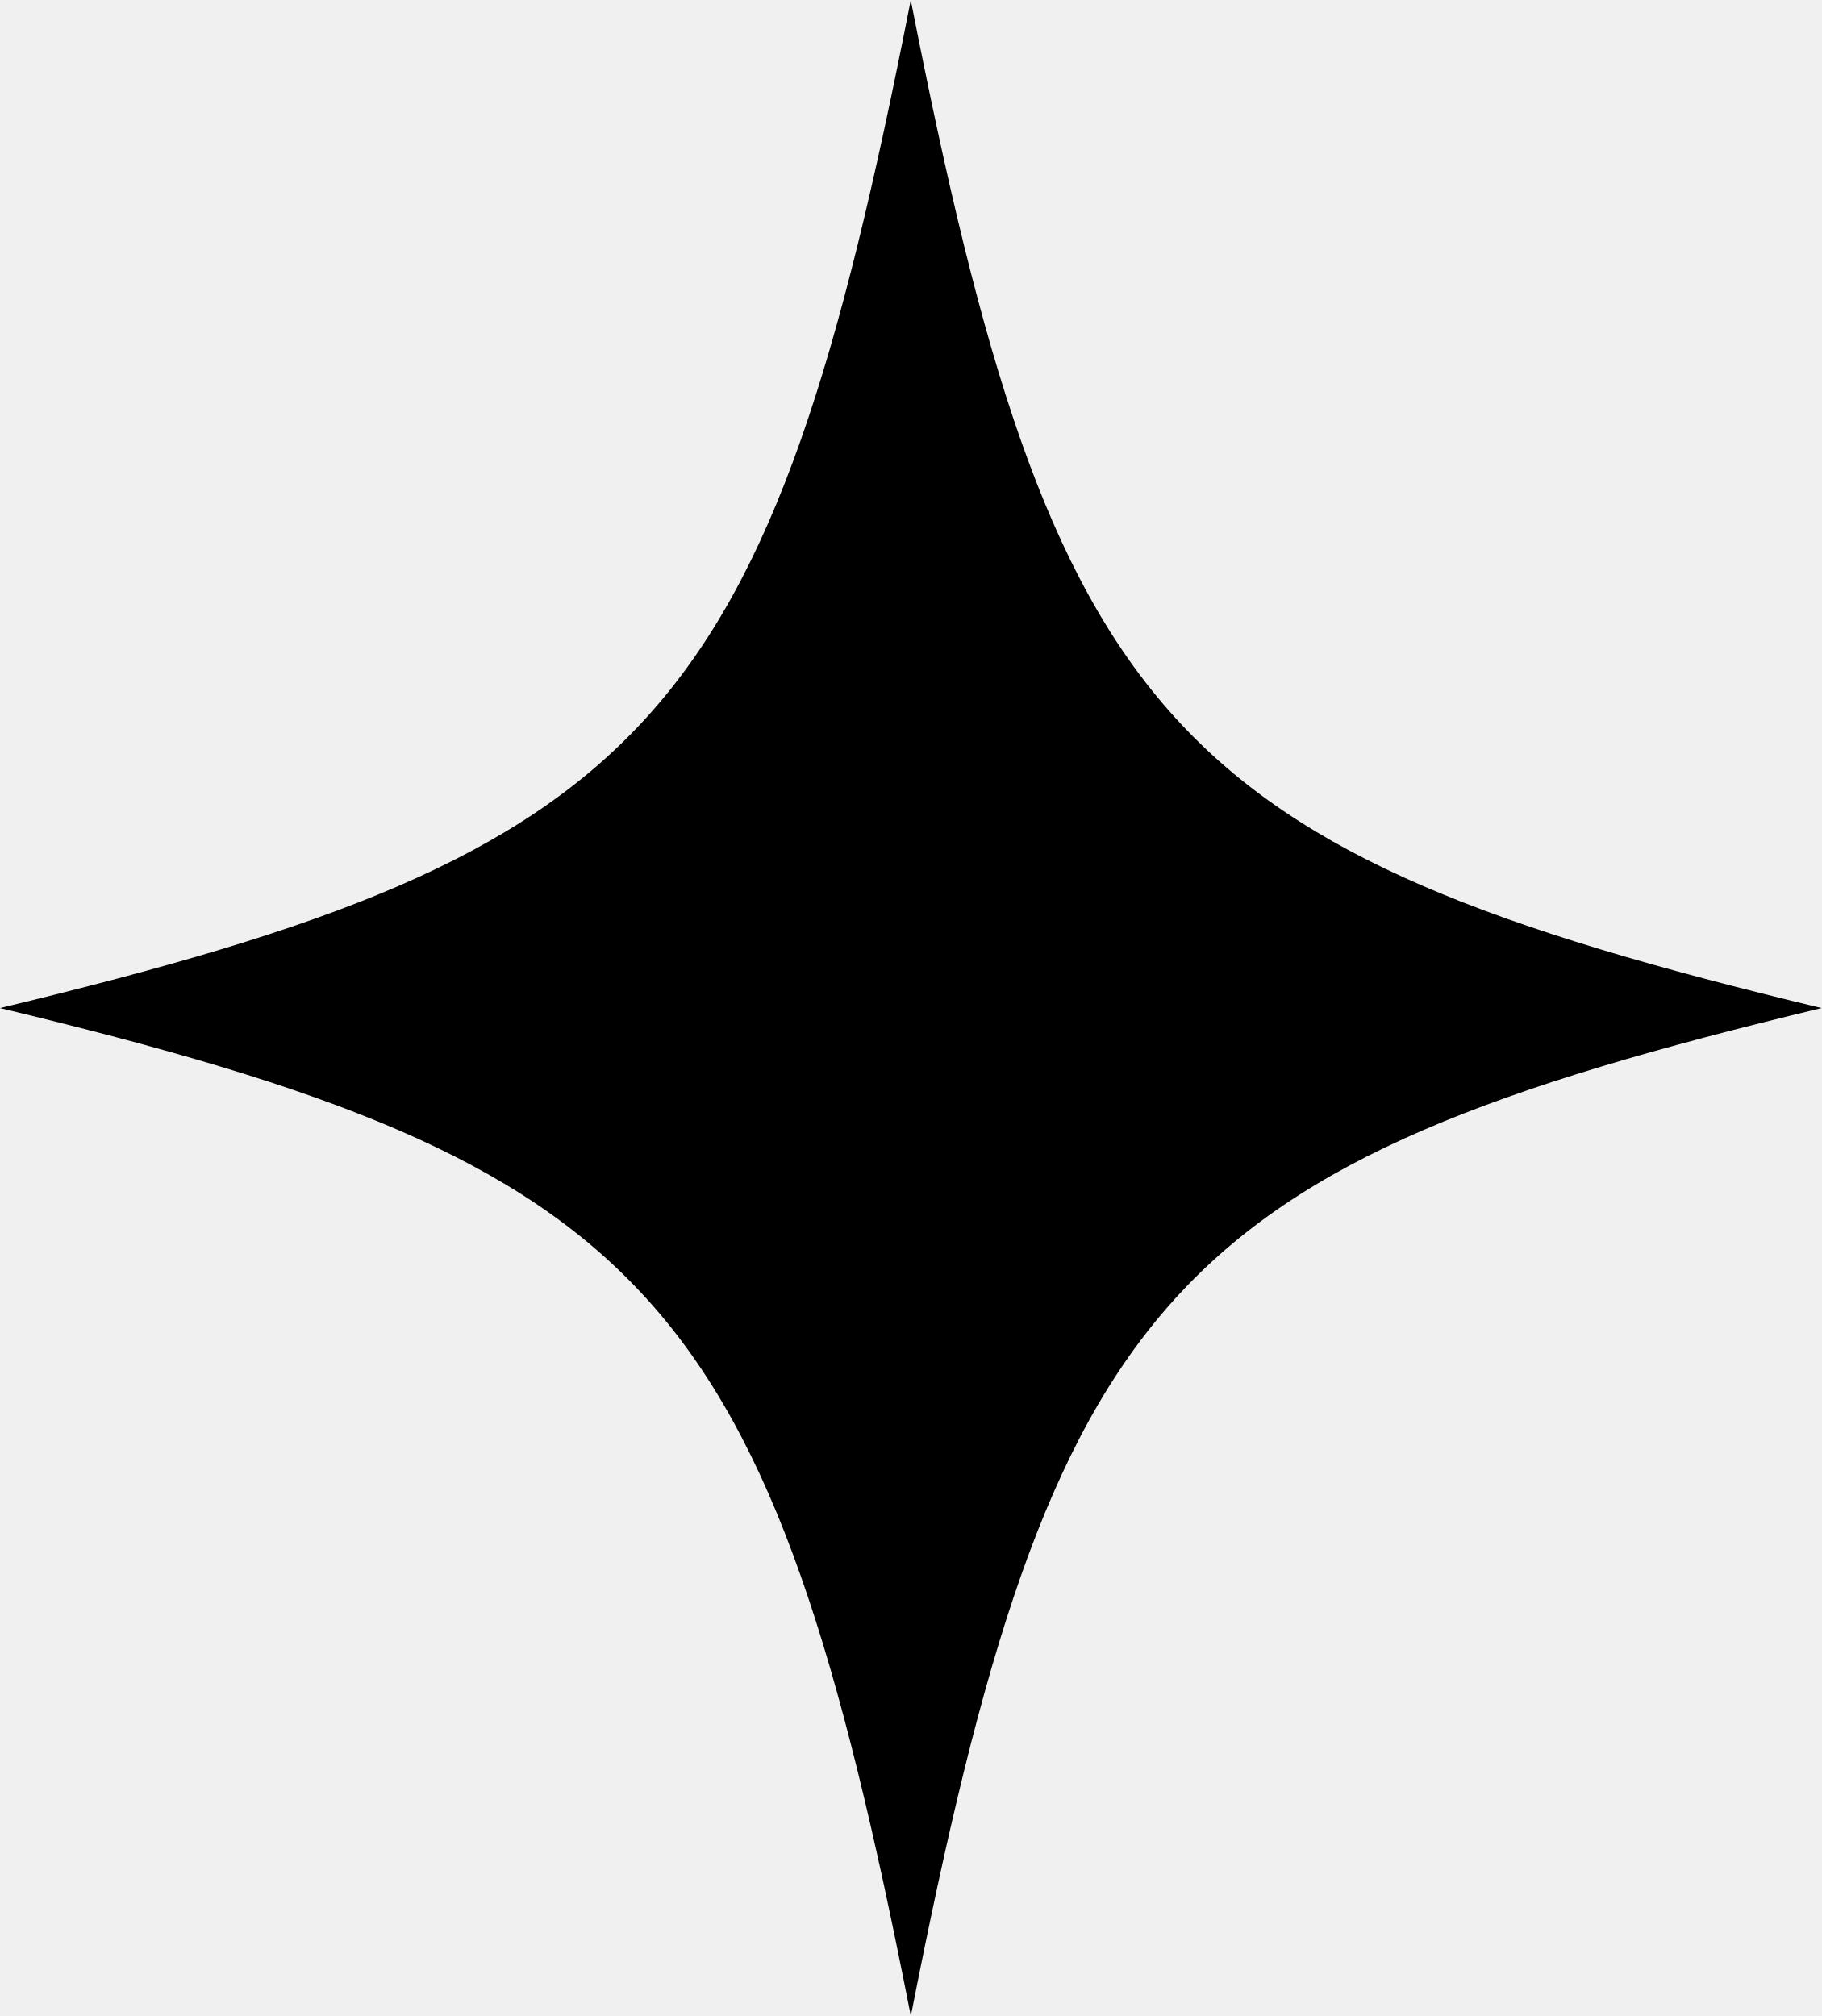
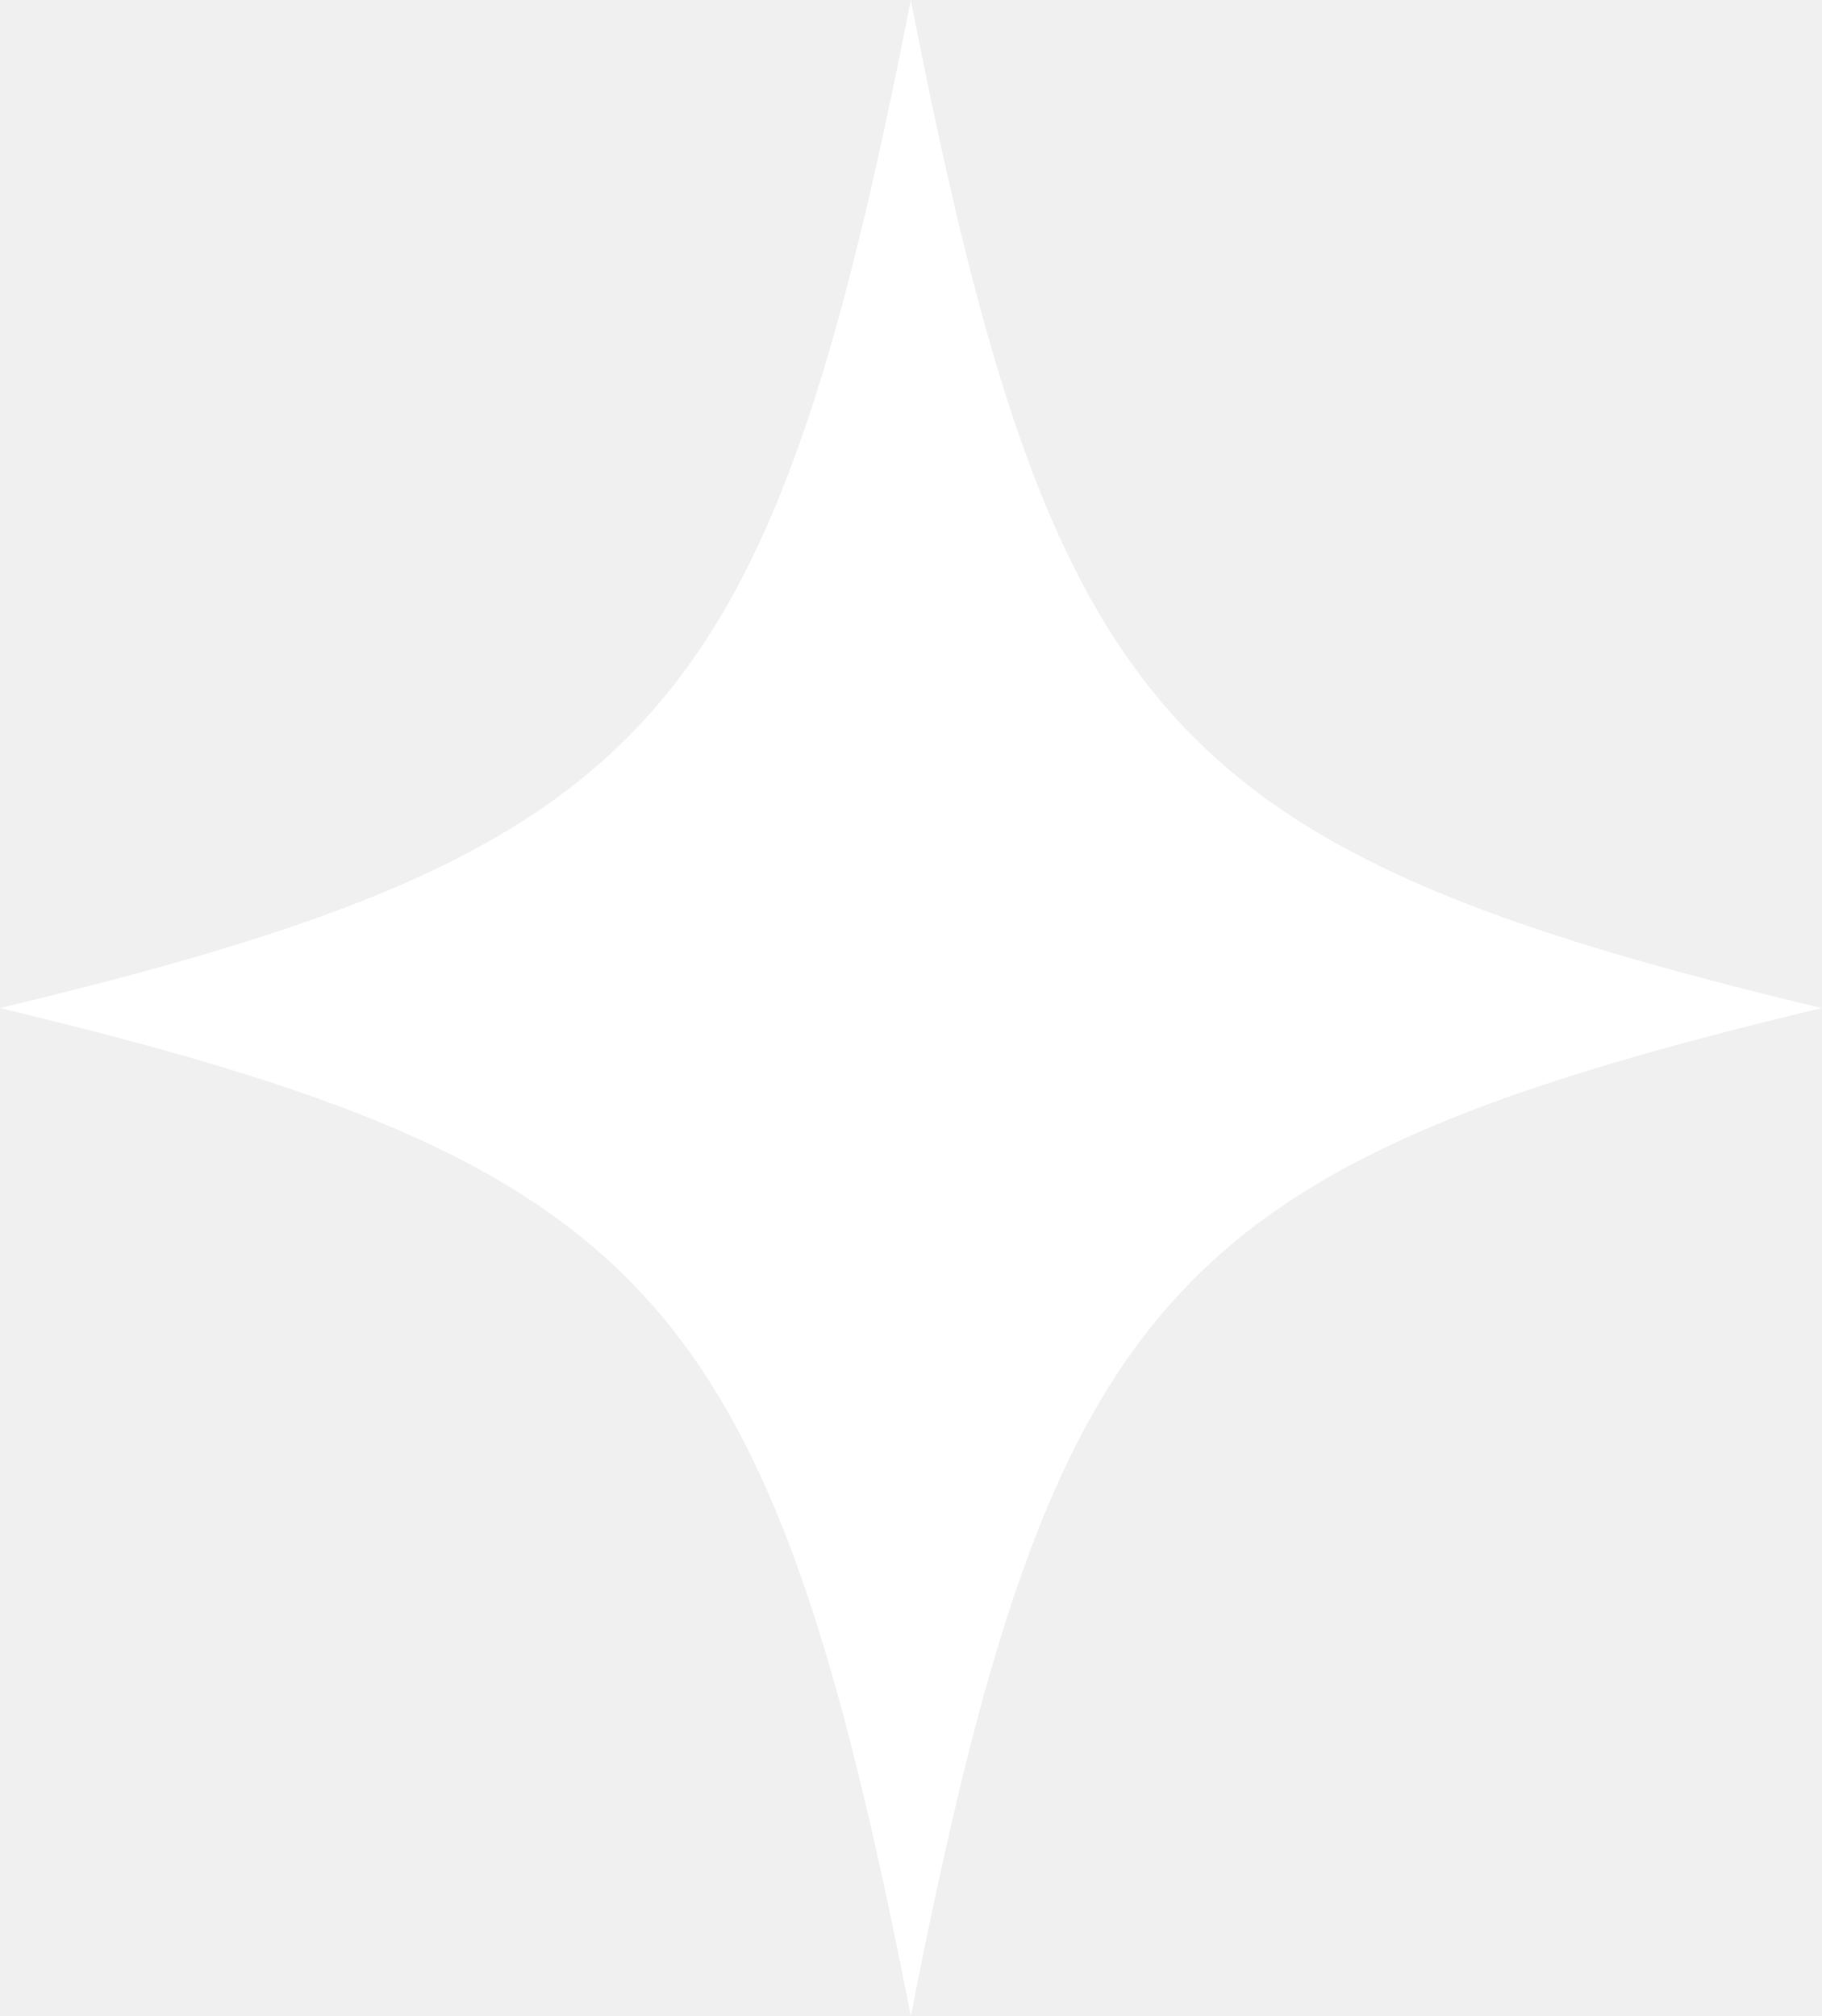
<svg xmlns="http://www.w3.org/2000/svg" id="star" width="28.909" height="32" viewBox="0 0 28.909 32">
  <defs>
    <clipPath id="clip-path">
-       <rect id="Rectangle_5" data-name="Rectangle 5" width="28.909" height="32" fill="black" />
+       <rect id="Rectangle_5" data-name="Rectangle 5" width="28.909" height="32" fill="white" />
    </clipPath>
  </defs>
  <g id="Group_2" data-name="Group 2" clip-path="url(#clip-path)">
-     <path id="Path_12" data-name="Path 12" d="M28.909,16c-10.377,2.492-12.2,4.513-14.454,16C12.2,20.512,10.377,18.491,0,16c10.377-2.492,12.2-4.513,14.454-16,2.252,11.487,4.077,13.508,14.454,16" transform="translate(0 0.001)" fill="black" />
+     <path id="Path_12" data-name="Path 12" d="M28.909,16c-10.377,2.492-12.2,4.513-14.454,16C12.2,20.512,10.377,18.491,0,16c10.377-2.492,12.2-4.513,14.454-16,2.252,11.487,4.077,13.508,14.454,16" transform="translate(0 0.001)" fill="white" />
  </g>
</svg>
